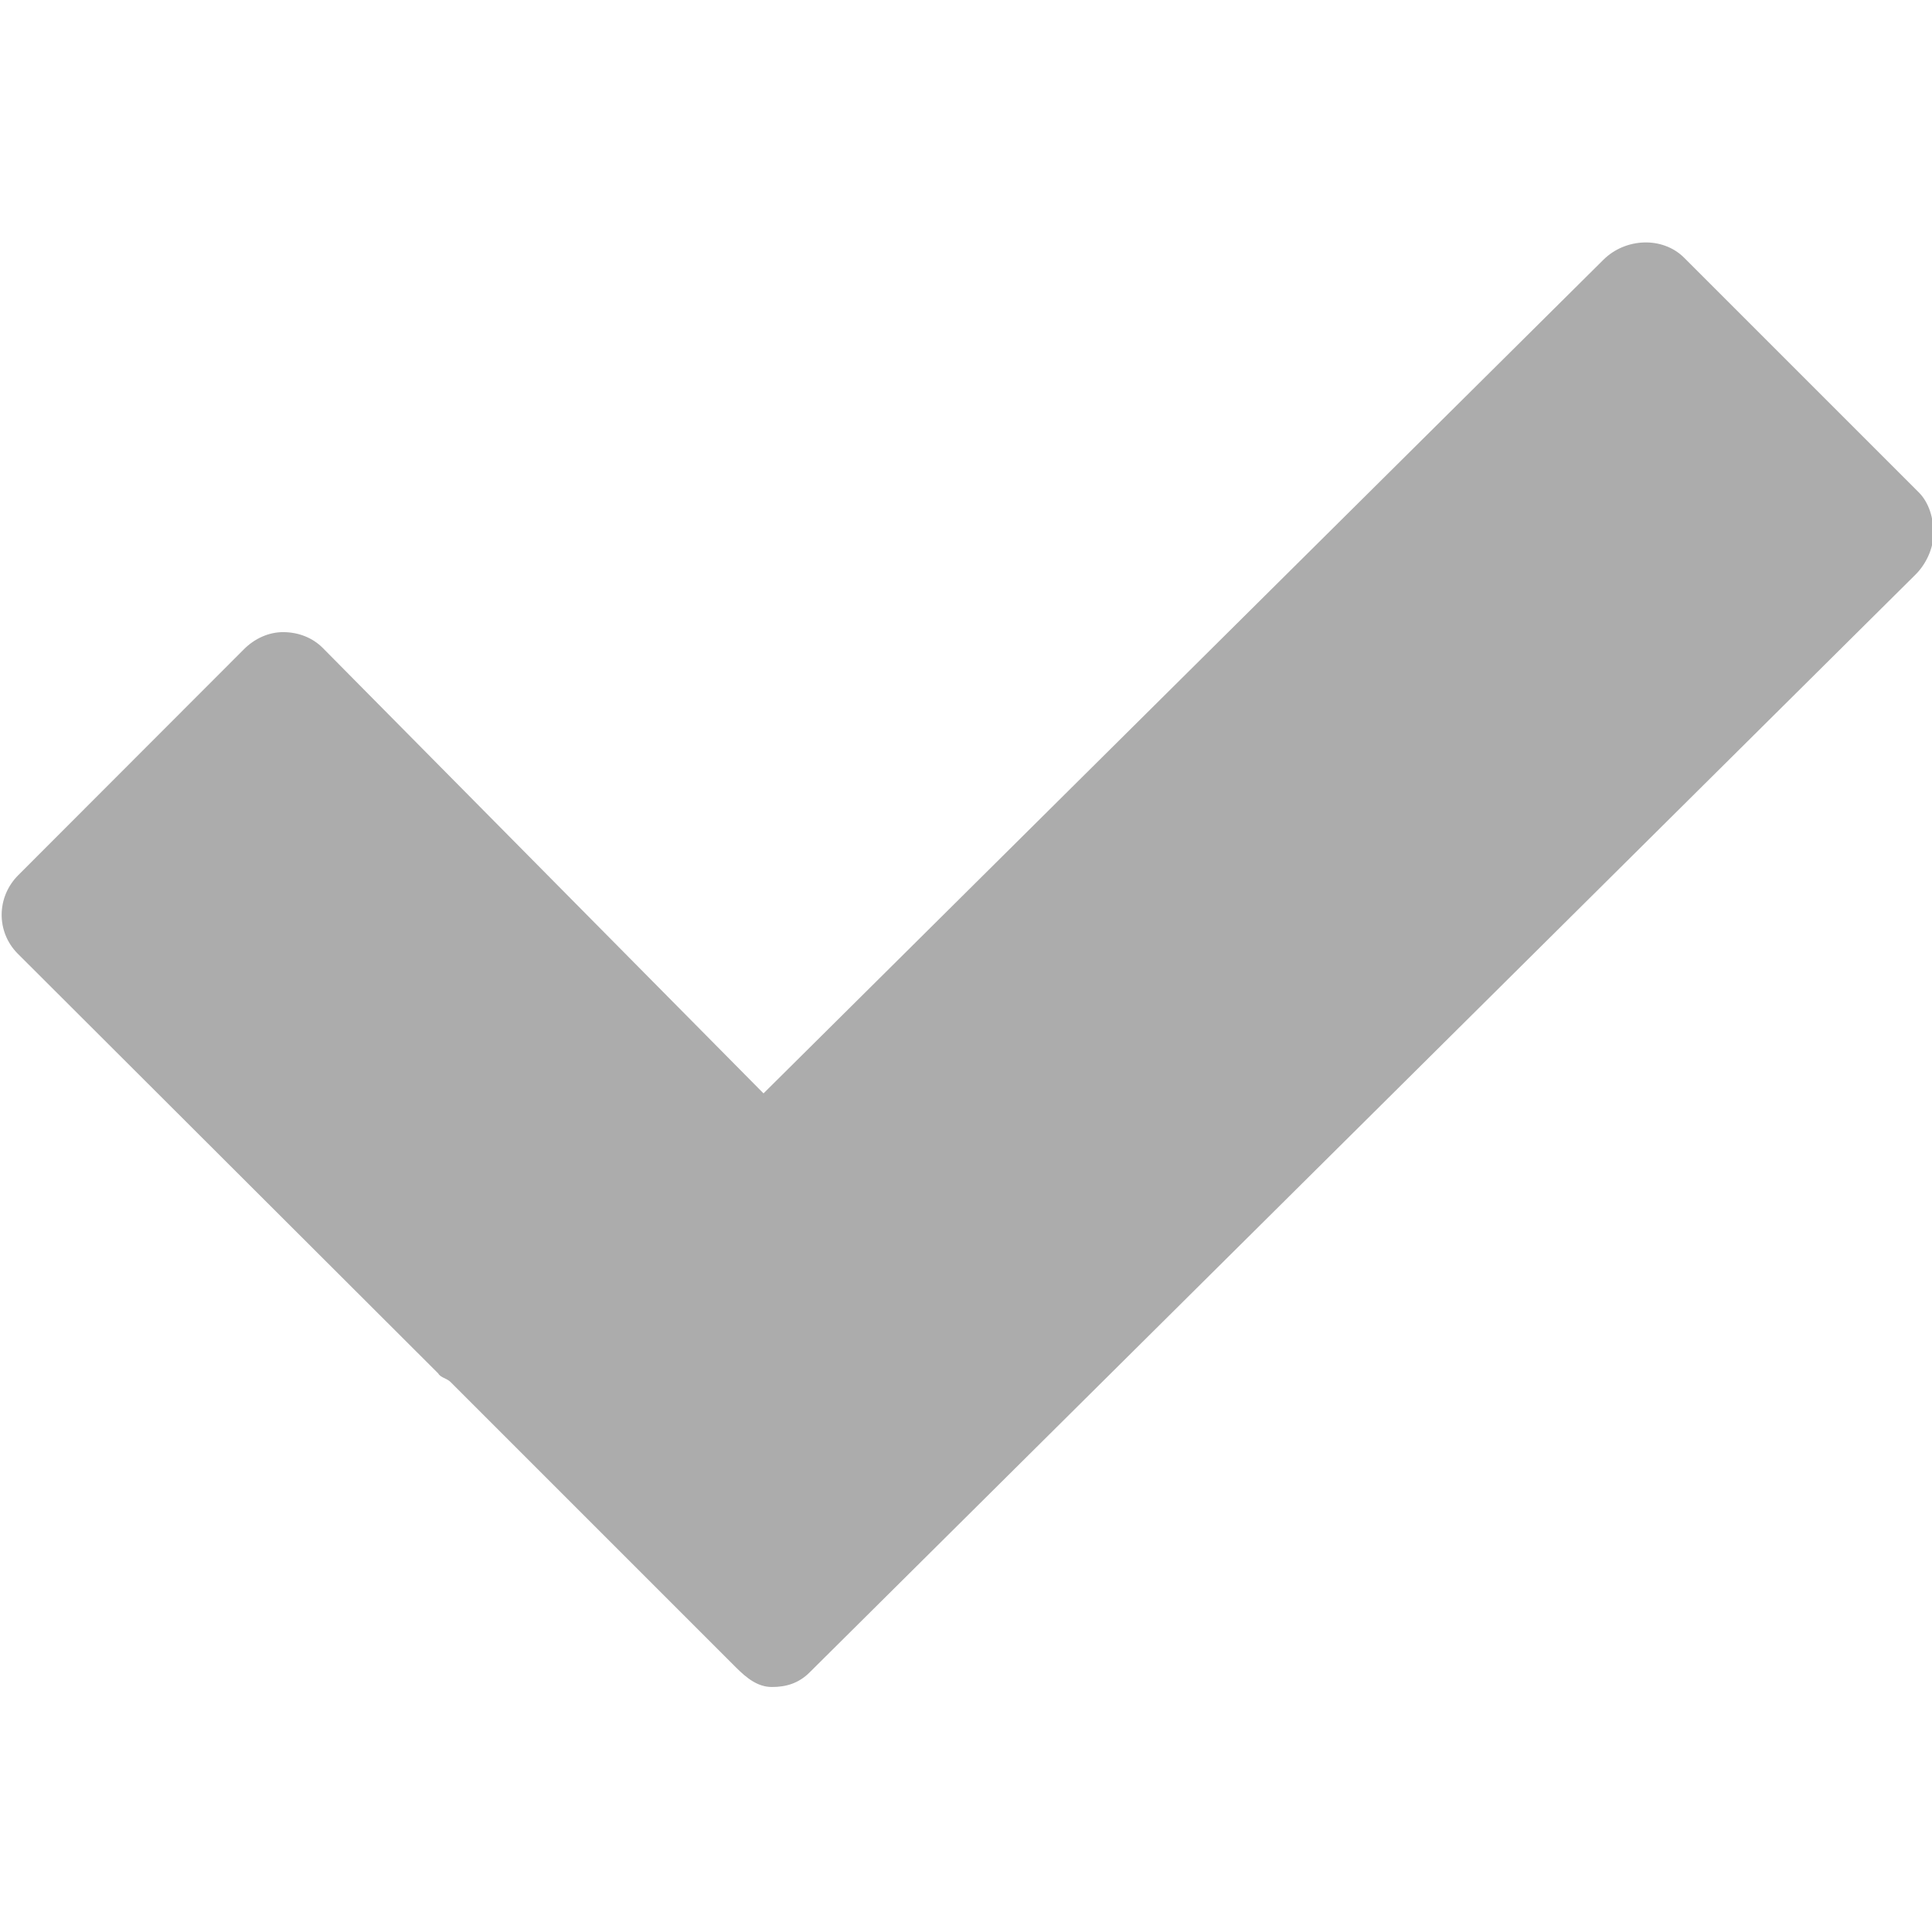
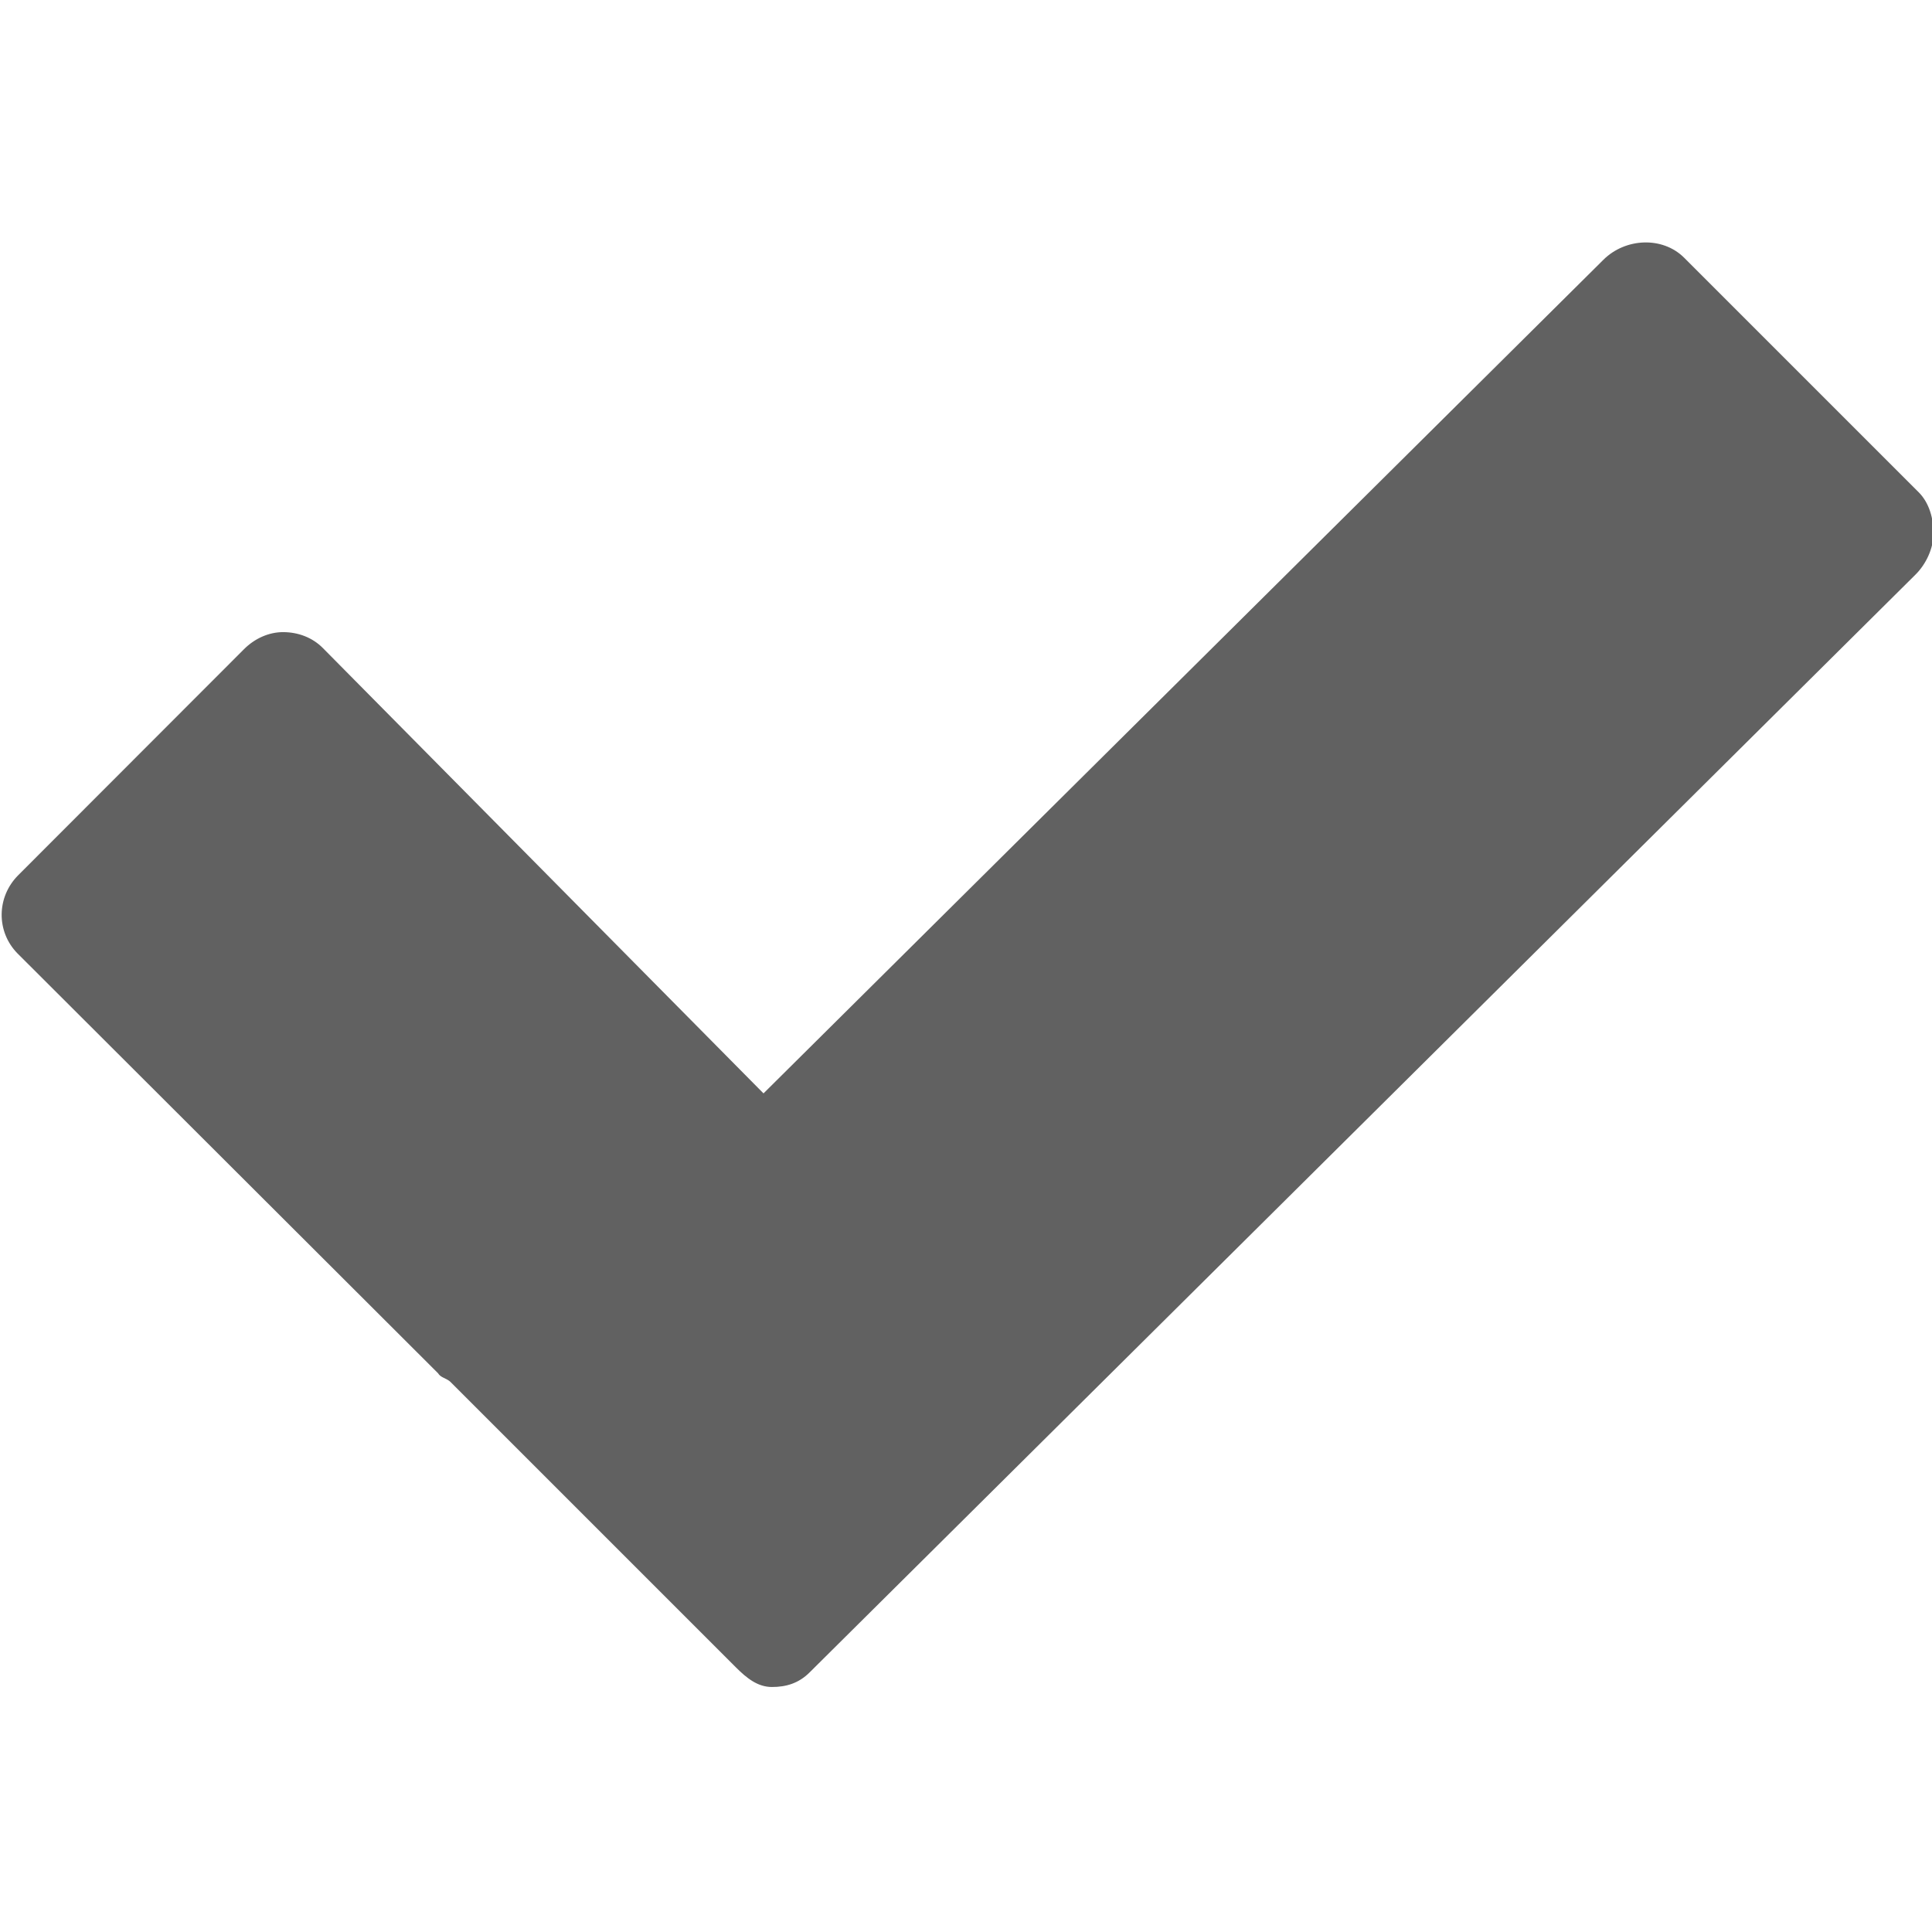
<svg xmlns="http://www.w3.org/2000/svg" version="1.1" id="Layer_1" x="0px" y="0px" width="16px" height="16px" viewBox="0 0 16 16" enable-background="new 0 0 16 16" xml:space="preserve">
  <g id="icon">
-     <path d="M15.89,4.077l-1.942,-1.942c-0.18,-0.18,-0.488,-0.164,-0.669,0.016L6.323,9.055L2.674,5.367c-0.086,-0.087,-0.203,-0.131,-0.326,-0.132c-0.123,-0.001,-0.24,0.054,-0.327,0.141L0.151,7.248c-0.18,0.18,-0.184,0.467,-0.006,0.648l3.483,3.477c0.02,0.036,0.071,0.041,0.102,0.071l2.364,2.364c0.09,0.09,0.181,0.163,0.299,0.163c0.118,0,0.222,-0.031,0.312,-0.121l9.158,-9.091c0.087,-0.086,0.149,-0.217,0.149,-0.34C16.013,4.295,15.977,4.164,15.89,4.077z" fill="#ACACAC" />
+     <path d="M15.89,4.077l-1.942,-1.942c-0.18,-0.18,-0.488,-0.164,-0.669,0.016L6.323,9.055L2.674,5.367c-0.086,-0.087,-0.203,-0.131,-0.326,-0.132c-0.123,-0.001,-0.24,0.054,-0.327,0.141L0.151,7.248c-0.18,0.18,-0.184,0.467,-0.006,0.648l3.483,3.477c0.02,0.036,0.071,0.041,0.102,0.071l2.364,2.364c0.09,0.09,0.181,0.163,0.299,0.163c0.118,0,0.222,-0.031,0.312,-0.121l9.158,-9.091c0.087,-0.086,0.149,-0.217,0.149,-0.34C16.013,4.295,15.977,4.164,15.89,4.077z" fill="#616161" />
  </g>
</svg>
